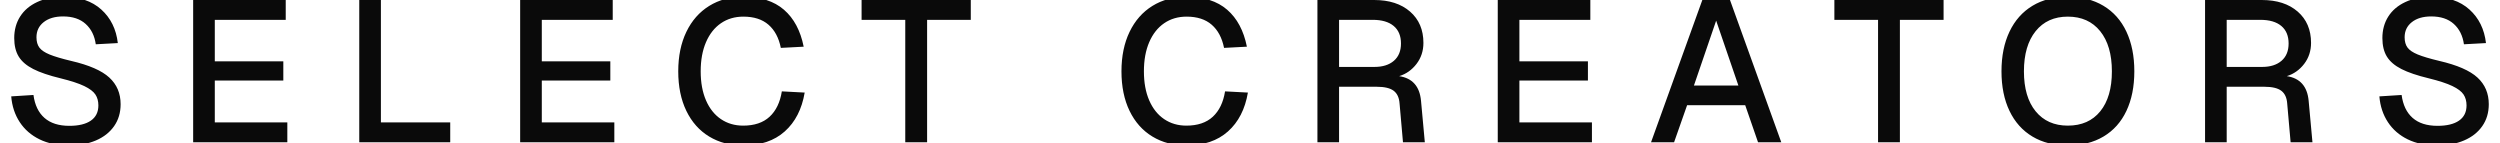
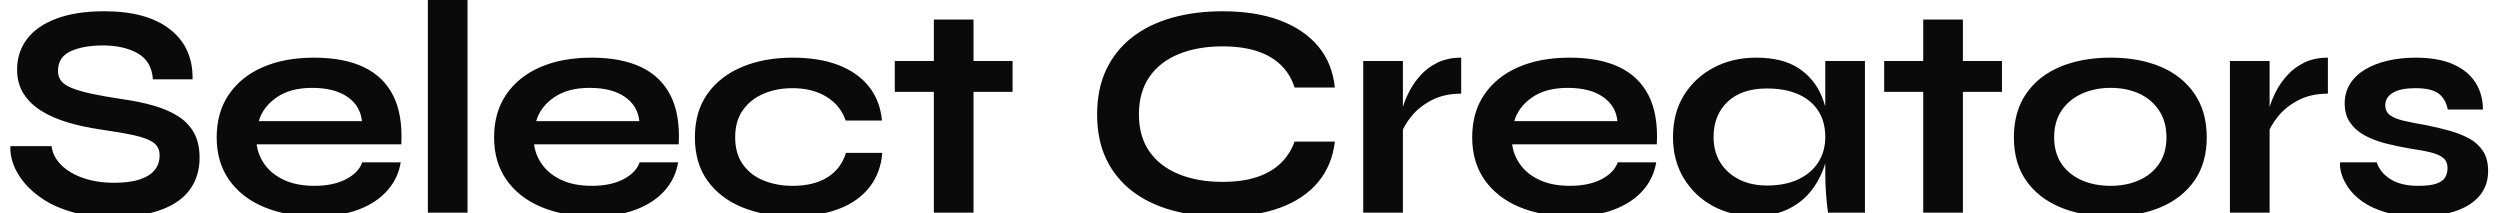
- <svg xmlns="http://www.w3.org/2000/svg" viewBox="0 -14.20 249.54 14.20" role="img" aria-label="Select Creators">
-   <path d="M1.12 -4.58 3.34 -4.72Q3.54 -3.22 4.44 -2.43Q5.34 -1.64 6.92 -1.64Q8.32 -1.64 9.07 -2.16Q9.82 -2.68 9.82 -3.68Q9.82 -4.32 9.52 -4.77Q9.22 -5.22 8.41 -5.61Q7.6 -6.0 6.06 -6.38Q4.32 -6.8 3.32 -7.31Q2.32 -7.82 1.87 -8.55Q1.42 -9.28 1.42 -10.4Q1.42 -11.62 2.01 -12.55Q2.6 -13.48 3.72 -14.0Q4.84 -14.52 6.34 -14.52Q8.7 -14.52 10.11 -13.25Q11.52 -11.98 11.76 -9.9L9.56 -9.78Q9.38 -11.06 8.55 -11.81Q7.72 -12.56 6.3 -12.56Q5.08 -12.56 4.36 -11.99Q3.64 -11.42 3.64 -10.48Q3.64 -9.84 3.93 -9.45Q4.22 -9.06 4.95 -8.76Q5.68 -8.46 7.1 -8.12Q9.78 -7.5 10.91 -6.46Q12.04 -5.42 12.04 -3.8Q12.04 -2.54 11.39 -1.61Q10.74 -0.68 9.57 -0.18Q8.4 0.32 6.88 0.32Q5.2 0.32 3.95 -0.29Q2.7 -0.9 1.97 -2.01Q1.24 -3.12 1.12 -4.58ZM19.28 -14.2H28.52V-12.22H21.44V-8.08H28.28V-6.16H21.44V-1.98H28.68V0.0H19.28ZM35.86 -14.2H38.02V-1.98H44.94V0.0H35.86ZM51.92 -14.2H61.16V-12.22H54.08V-8.08H60.92V-6.16H54.08V-1.98H61.32V0.0H51.92ZM67.7 -7.08Q67.7 -9.34 68.51 -11.02Q69.32 -12.7 70.79 -13.61Q72.26 -14.52 74.2 -14.52Q76.76 -14.52 78.25 -13.23Q79.74 -11.94 80.22 -9.54L77.94 -9.42Q77.64 -10.92 76.71 -11.73Q75.78 -12.54 74.2 -12.54Q72.92 -12.54 71.96 -11.88Q71.0 -11.22 70.47 -9.99Q69.94 -8.76 69.94 -7.08Q69.94 -5.4 70.47 -4.18Q71.0 -2.96 71.96 -2.31Q72.92 -1.66 74.18 -1.66Q75.86 -1.66 76.82 -2.55Q77.78 -3.44 78.04 -5.08L80.32 -4.96Q79.9 -2.48 78.33 -1.08Q76.76 0.32 74.18 0.32Q72.26 0.32 70.79 -0.57Q69.32 -1.46 68.51 -3.13Q67.7 -4.8 67.7 -7.08ZM90.36 -12.22H86V-14.2H96.9V-12.22H92.54V0.0H90.36ZM111.94 -7.08Q111.94 -9.34 112.75 -11.02Q113.56 -12.7 115.03 -13.61Q116.5 -14.52 118.44 -14.52Q121.0 -14.52 122.49 -13.23Q123.98 -11.94 124.46 -9.54L122.18 -9.42Q121.88 -10.92 120.95 -11.73Q120.02 -12.54 118.44 -12.54Q117.16 -12.54 116.2 -11.88Q115.24 -11.22 114.71 -9.99Q114.18 -8.76 114.18 -7.08Q114.18 -5.4 114.71 -4.18Q115.24 -2.96 116.2 -2.31Q117.16 -1.66 118.42 -1.66Q120.1 -1.66 121.06 -2.55Q122.02 -3.44 122.28 -5.08L124.56 -4.96Q124.14 -2.48 122.57 -1.08Q121.0 0.32 118.42 0.32Q116.5 0.32 115.03 -0.57Q113.56 -1.46 112.75 -3.13Q111.94 -4.8 111.94 -7.08ZM131.5 -14.2H137.16Q139.42 -14.2 140.75 -13.04Q142.08 -11.88 142.08 -9.92Q142.08 -8.72 141.39 -7.82Q140.7 -6.92 139.66 -6.6Q141.64 -6.3 141.84 -4.14L142.22 0.0H140.04L139.7 -3.86Q139.64 -4.74 139.11 -5.14Q138.58 -5.54 137.42 -5.54H133.66V0.0H131.5ZM139.84 -9.86Q139.84 -11.0 139.11 -11.61Q138.38 -12.22 137.02 -12.22H133.66V-7.52H137.2Q138.42 -7.52 139.13 -8.13Q139.84 -8.74 139.84 -9.86ZM149.5 -14.2H158.74V-12.22H151.66V-8.08H158.5V-6.16H151.66V-1.98H158.9V0.0H149.5ZM169.92 -14.2H172.68L177.8 0.0H175.48L174.2 -3.7H168.4L167.1 0.0H164.8ZM173.52 -5.66 171.3 -12.14 169.08 -5.66ZM187.46 -12.22H183.1V-14.2H194.0V-12.22H189.64V0.0H187.46ZM199.78 -7.08Q199.78 -9.36 200.58 -11.04Q201.38 -12.72 202.87 -13.62Q204.36 -14.52 206.4 -14.52Q208.46 -14.52 209.96 -13.62Q211.46 -12.72 212.25 -11.04Q213.04 -9.36 213.04 -7.08Q213.04 -4.8 212.25 -3.13Q211.46 -1.46 209.96 -0.57Q208.46 0.32 206.4 0.32Q204.36 0.32 202.87 -0.57Q201.38 -1.46 200.58 -3.13Q199.78 -4.8 199.78 -7.08ZM210.8 -7.08Q210.8 -9.64 209.63 -11.09Q208.46 -12.54 206.4 -12.54Q204.36 -12.54 203.19 -11.09Q202.02 -9.64 202.02 -7.08Q202.02 -4.52 203.19 -3.09Q204.36 -1.66 206.4 -1.66Q208.48 -1.66 209.64 -3.09Q210.8 -4.52 210.8 -7.08ZM220.1 -14.2H225.76Q228.02 -14.2 229.35 -13.04Q230.68 -11.88 230.68 -9.92Q230.68 -8.72 229.99 -7.82Q229.3 -6.92 228.26 -6.6Q230.24 -6.3 230.44 -4.14L230.82 0.0H228.64L228.3 -3.86Q228.24 -4.74 227.71 -5.14Q227.18 -5.54 226.02 -5.54H222.26V0.0H220.1ZM228.44 -9.86Q228.44 -11.0 227.71 -11.61Q226.98 -12.22 225.62 -12.22H222.26V-7.52H225.8Q227.02 -7.52 227.73 -8.13Q228.44 -8.74 228.44 -9.86ZM237.5 -4.58 239.72 -4.72Q239.92 -3.22 240.82 -2.43Q241.72 -1.64 243.3 -1.64Q244.7 -1.64 245.45 -2.16Q246.2 -2.68 246.2 -3.68Q246.2 -4.32 245.9 -4.77Q245.6 -5.22 244.79 -5.61Q243.98 -6.0 242.44 -6.38Q240.7 -6.8 239.7 -7.31Q238.7 -7.82 238.25 -8.55Q237.8 -9.28 237.8 -10.4Q237.8 -11.62 238.39 -12.55Q238.98 -13.48 240.1 -14.0Q241.22 -14.52 242.72 -14.52Q245.08 -14.52 246.49 -13.25Q247.9 -11.98 248.14 -9.9L245.94 -9.78Q245.76 -11.06 244.93 -11.81Q244.1 -12.56 242.68 -12.56Q241.46 -12.56 240.74 -11.99Q240.02 -11.42 240.02 -10.48Q240.02 -9.84 240.31 -9.45Q240.6 -9.06 241.33 -8.76Q242.06 -8.46 243.48 -8.12Q246.16 -7.5 247.29 -6.46Q248.42 -5.42 248.42 -3.8Q248.42 -2.54 247.77 -1.61Q247.12 -0.68 245.95 -0.18Q244.78 0.32 243.26 0.32Q241.58 0.32 240.33 -0.29Q239.08 -0.9 238.35 -2.01Q237.62 -3.12 237.5 -4.58Z" fill="#0a0a0a" />
+ <svg xmlns="http://www.w3.org/2000/svg" viewBox="0 -18.12 212.99 18.12" role="img" aria-label="Select Creators">
+   <path d="M0.884 -5.668H4.394Q4.498 -4.784 5.213 -4.069Q5.928 -3.354 7.098 -2.951Q8.268 -2.548 9.724 -2.548Q11.05 -2.548 11.908 -2.834Q12.766 -3.12 13.182 -3.64Q13.598 -4.16 13.598 -4.888Q13.598 -5.59 13.078 -5.967Q12.558 -6.344 11.44 -6.591Q10.322 -6.838 8.502 -7.098Q7.072 -7.306 5.798 -7.683Q4.524 -8.06 3.549 -8.658Q2.574 -9.256 2.015 -10.127Q1.456 -10.998 1.456 -12.194Q1.456 -13.676 2.301 -14.794Q3.146 -15.912 4.81 -16.536Q6.474 -17.16 8.892 -17.16Q12.532 -17.16 14.495 -15.613Q16.458 -14.066 16.406 -11.362H13.026Q12.922 -12.896 11.739 -13.572Q10.556 -14.248 8.762 -14.248Q7.098 -14.248 6.019 -13.754Q4.94 -13.26 4.94 -12.064Q4.94 -11.596 5.2 -11.245Q5.46 -10.894 6.084 -10.634Q6.708 -10.374 7.774 -10.14Q8.84 -9.906 10.426 -9.672Q11.908 -9.464 13.117 -9.113Q14.326 -8.762 15.197 -8.203Q16.068 -7.644 16.536 -6.786Q17.004 -5.928 17.004 -4.68Q17.004 -3.146 16.211 -2.015Q15.418 -0.884 13.767 -0.26Q12.116 0.364 9.49 0.364Q7.618 0.364 6.188 -0.039Q4.758 -0.442 3.718 -1.118Q2.678 -1.794 2.028 -2.6Q1.378 -3.406 1.105 -4.212Q0.832 -5.018 0.884 -5.668ZM30.862 -4.29H34.138Q33.93 -2.964 33.033 -1.924Q32.136 -0.884 30.602 -0.286Q29.068 0.312 26.858 0.312Q24.388 0.312 22.49 -0.481Q20.592 -1.274 19.526 -2.782Q18.46 -4.29 18.46 -6.422Q18.46 -8.554 19.5 -10.075Q20.54 -11.596 22.399 -12.402Q24.258 -13.208 26.754 -13.208Q29.302 -13.208 30.992 -12.402Q32.682 -11.596 33.501 -9.971Q34.32 -8.346 34.19 -5.824H21.866Q21.996 -4.836 22.607 -4.03Q23.218 -3.224 24.271 -2.756Q25.324 -2.288 26.78 -2.288Q28.392 -2.288 29.471 -2.847Q30.55 -3.406 30.862 -4.29ZM26.598 -10.634Q24.726 -10.634 23.556 -9.815Q22.386 -8.996 22.048 -7.8H30.836Q30.706 -9.1 29.601 -9.867Q28.496 -10.634 26.598 -10.634ZM36.452 -18.122H39.832V0.0H36.452ZM54.496 -4.29H57.772Q57.564 -2.964 56.667 -1.924Q55.77 -0.884 54.236 -0.286Q52.702 0.312 50.492 0.312Q48.022 0.312 46.124 -0.481Q44.226 -1.274 43.16 -2.782Q42.094 -4.29 42.094 -6.422Q42.094 -8.554 43.134 -10.075Q44.174 -11.596 46.033 -12.402Q47.892 -13.208 50.388 -13.208Q52.936 -13.208 54.626 -12.402Q56.316 -11.596 57.135 -9.971Q57.954 -8.346 57.824 -5.824H45.5Q45.63 -4.836 46.241 -4.03Q46.852 -3.224 47.905 -2.756Q48.958 -2.288 50.414 -2.288Q52.026 -2.288 53.105 -2.847Q54.184 -3.406 54.496 -4.29ZM50.232 -10.634Q48.36 -10.634 47.19 -9.815Q46.02 -8.996 45.682 -7.8H54.47Q54.34 -9.1 53.235 -9.867Q52.13 -10.634 50.232 -10.634ZM75.166 -5.096Q75.036 -3.406 74.087 -2.184Q73.138 -0.962 71.474 -0.325Q69.81 0.312 67.522 0.312Q65.13 0.312 63.245 -0.455Q61.36 -1.222 60.281 -2.717Q59.202 -4.212 59.202 -6.422Q59.202 -8.632 60.281 -10.14Q61.36 -11.648 63.245 -12.428Q65.13 -13.208 67.522 -13.208Q69.81 -13.208 71.448 -12.571Q73.086 -11.934 74.035 -10.738Q74.984 -9.542 75.14 -7.852H72.046Q71.604 -9.152 70.408 -9.88Q69.212 -10.608 67.522 -10.608Q66.17 -10.608 65.065 -10.14Q63.96 -9.672 63.297 -8.749Q62.634 -7.826 62.634 -6.422Q62.634 -5.044 63.284 -4.121Q63.934 -3.198 65.052 -2.743Q66.17 -2.288 67.522 -2.288Q69.342 -2.288 70.499 -3.016Q71.656 -3.744 72.072 -5.096ZM76.232 -12.922H86.268V-10.296H76.232ZM79.56 -16.458H82.94V0.0H79.56ZM113.724 -6.058Q113.49 -4.03 112.294 -2.6Q111.098 -1.17 109.044 -0.416Q106.99 0.338 104.156 0.338Q101.79 0.338 99.827 -0.208Q97.864 -0.754 96.447 -1.846Q95.03 -2.938 94.25 -4.563Q93.47 -6.188 93.47 -8.372Q93.47 -10.556 94.25 -12.194Q95.03 -13.832 96.447 -14.937Q97.864 -16.042 99.827 -16.601Q101.79 -17.16 104.156 -17.16Q106.99 -17.16 109.057 -16.38Q111.124 -15.6 112.32 -14.157Q113.516 -12.714 113.724 -10.66H110.292Q109.954 -11.752 109.161 -12.545Q108.368 -13.338 107.12 -13.754Q105.872 -14.17 104.156 -14.17Q102.024 -14.17 100.412 -13.507Q98.8 -12.844 97.916 -11.557Q97.032 -10.27 97.032 -8.372Q97.032 -6.5 97.916 -5.226Q98.8 -3.952 100.412 -3.289Q102.024 -2.626 104.156 -2.626Q105.872 -2.626 107.107 -3.042Q108.342 -3.458 109.135 -4.238Q109.928 -5.018 110.292 -6.058ZM116.142 -12.922H119.522V0.0H116.142ZM124.488 -10.14Q123.032 -10.14 121.966 -9.581Q120.9 -9.022 120.25 -8.216Q119.6 -7.41 119.34 -6.656L119.314 -8.086Q119.34 -8.398 119.522 -9.009Q119.704 -9.62 120.068 -10.335Q120.432 -11.05 121.03 -11.713Q121.628 -12.376 122.486 -12.792Q123.344 -13.208 124.488 -13.208ZM137.826 -4.29H141.102Q140.894 -2.964 139.997 -1.924Q139.1 -0.884 137.566 -0.286Q136.032 0.312 133.822 0.312Q131.352 0.312 129.454 -0.481Q127.556 -1.274 126.49 -2.782Q125.424 -4.29 125.424 -6.422Q125.424 -8.554 126.464 -10.075Q127.504 -11.596 129.363 -12.402Q131.222 -13.208 133.718 -13.208Q136.266 -13.208 137.956 -12.402Q139.646 -11.596 140.465 -9.971Q141.284 -8.346 141.154 -5.824H128.83Q128.96 -4.836 129.571 -4.03Q130.182 -3.224 131.235 -2.756Q132.288 -2.288 133.744 -2.288Q135.356 -2.288 136.435 -2.847Q137.514 -3.406 137.826 -4.29ZM133.562 -10.634Q131.69 -10.634 130.52 -9.815Q129.35 -8.996 129.012 -7.8H137.8Q137.67 -9.1 136.565 -9.867Q135.46 -10.634 133.562 -10.634ZM149.448 0.286Q147.524 0.286 145.951 -0.559Q144.378 -1.404 143.455 -2.925Q142.532 -4.446 142.532 -6.448Q142.532 -8.502 143.468 -10.01Q144.404 -11.518 146.003 -12.363Q147.602 -13.208 149.63 -13.208Q151.866 -13.208 153.231 -12.311Q154.596 -11.414 155.22 -9.88Q155.844 -8.346 155.844 -6.448Q155.844 -5.304 155.48 -4.121Q155.116 -2.938 154.362 -1.937Q153.608 -0.936 152.386 -0.325Q151.164 0.286 149.448 0.286ZM150.54 -2.314Q152.074 -2.314 153.192 -2.834Q154.31 -3.354 154.908 -4.29Q155.506 -5.226 155.506 -6.448Q155.506 -7.774 154.895 -8.697Q154.284 -9.62 153.179 -10.101Q152.074 -10.582 150.54 -10.582Q148.382 -10.582 147.186 -9.451Q145.99 -8.32 145.99 -6.448Q145.99 -5.2 146.562 -4.277Q147.134 -3.354 148.161 -2.834Q149.188 -2.314 150.54 -2.314ZM155.506 -12.922H158.886V0.0H155.74Q155.74 0.0 155.675 -0.507Q155.61 -1.014 155.558 -1.794Q155.506 -2.574 155.506 -3.328ZM160.524 -12.922H170.56V-10.296H160.524ZM163.852 -16.458H167.232V0.0H163.852ZM179.816 0.312Q177.372 0.312 175.513 -0.468Q173.654 -1.248 172.614 -2.743Q171.574 -4.238 171.574 -6.422Q171.574 -8.606 172.614 -10.127Q173.654 -11.648 175.513 -12.428Q177.372 -13.208 179.816 -13.208Q182.26 -13.208 184.093 -12.428Q185.926 -11.648 186.966 -10.127Q188.006 -8.606 188.006 -6.422Q188.006 -4.238 186.966 -2.743Q185.926 -1.248 184.093 -0.468Q182.26 0.312 179.816 0.312ZM179.816 -2.288Q181.168 -2.288 182.247 -2.769Q183.326 -3.25 183.95 -4.173Q184.574 -5.096 184.574 -6.422Q184.574 -7.748 183.95 -8.697Q183.326 -9.646 182.26 -10.14Q181.194 -10.634 179.816 -10.634Q178.464 -10.634 177.372 -10.14Q176.28 -9.646 175.643 -8.71Q175.006 -7.774 175.006 -6.422Q175.006 -5.096 175.63 -4.173Q176.254 -3.25 177.346 -2.769Q178.438 -2.288 179.816 -2.288ZM189.982 -12.922H193.362V0.0H189.982ZM198.328 -10.14Q196.872 -10.14 195.806 -9.581Q194.74 -9.022 194.09 -8.216Q193.44 -7.41 193.18 -6.656L193.154 -8.086Q193.18 -8.398 193.362 -9.009Q193.544 -9.62 193.908 -10.335Q194.272 -11.05 194.87 -11.713Q195.468 -12.376 196.326 -12.792Q197.184 -13.208 198.328 -13.208ZM199.368 -4.29H202.488Q202.774 -3.406 203.671 -2.847Q204.568 -2.288 206.024 -2.288Q207.012 -2.288 207.558 -2.47Q208.104 -2.652 208.312 -3.003Q208.52 -3.354 208.52 -3.796Q208.52 -4.342 208.182 -4.641Q207.844 -4.94 207.142 -5.122Q206.44 -5.304 205.348 -5.46Q204.256 -5.642 203.242 -5.902Q202.228 -6.162 201.448 -6.591Q200.668 -7.02 200.213 -7.683Q199.758 -8.346 199.758 -9.308Q199.758 -10.244 200.213 -10.972Q200.668 -11.7 201.487 -12.194Q202.306 -12.688 203.411 -12.948Q204.516 -13.208 205.79 -13.208Q207.714 -13.208 208.988 -12.649Q210.262 -12.09 210.899 -11.089Q211.536 -10.088 211.536 -8.788H208.546Q208.338 -9.75 207.714 -10.179Q207.09 -10.608 205.79 -10.608Q204.516 -10.608 203.866 -10.218Q203.216 -9.828 203.216 -9.152Q203.216 -8.606 203.619 -8.307Q204.022 -8.008 204.815 -7.826Q205.608 -7.644 206.804 -7.436Q207.818 -7.228 208.741 -6.968Q209.664 -6.708 210.392 -6.305Q211.12 -5.902 211.549 -5.239Q211.978 -4.576 211.978 -3.562Q211.978 -2.314 211.263 -1.456Q210.548 -0.598 209.222 -0.143Q207.896 0.312 206.05 0.312Q204.412 0.312 203.229 -0.039Q202.046 -0.39 201.266 -0.949Q200.486 -1.508 200.057 -2.145Q199.628 -2.782 199.472 -3.354Q199.316 -3.926 199.368 -4.29Z" fill="#0a0a0a" />
</svg>
